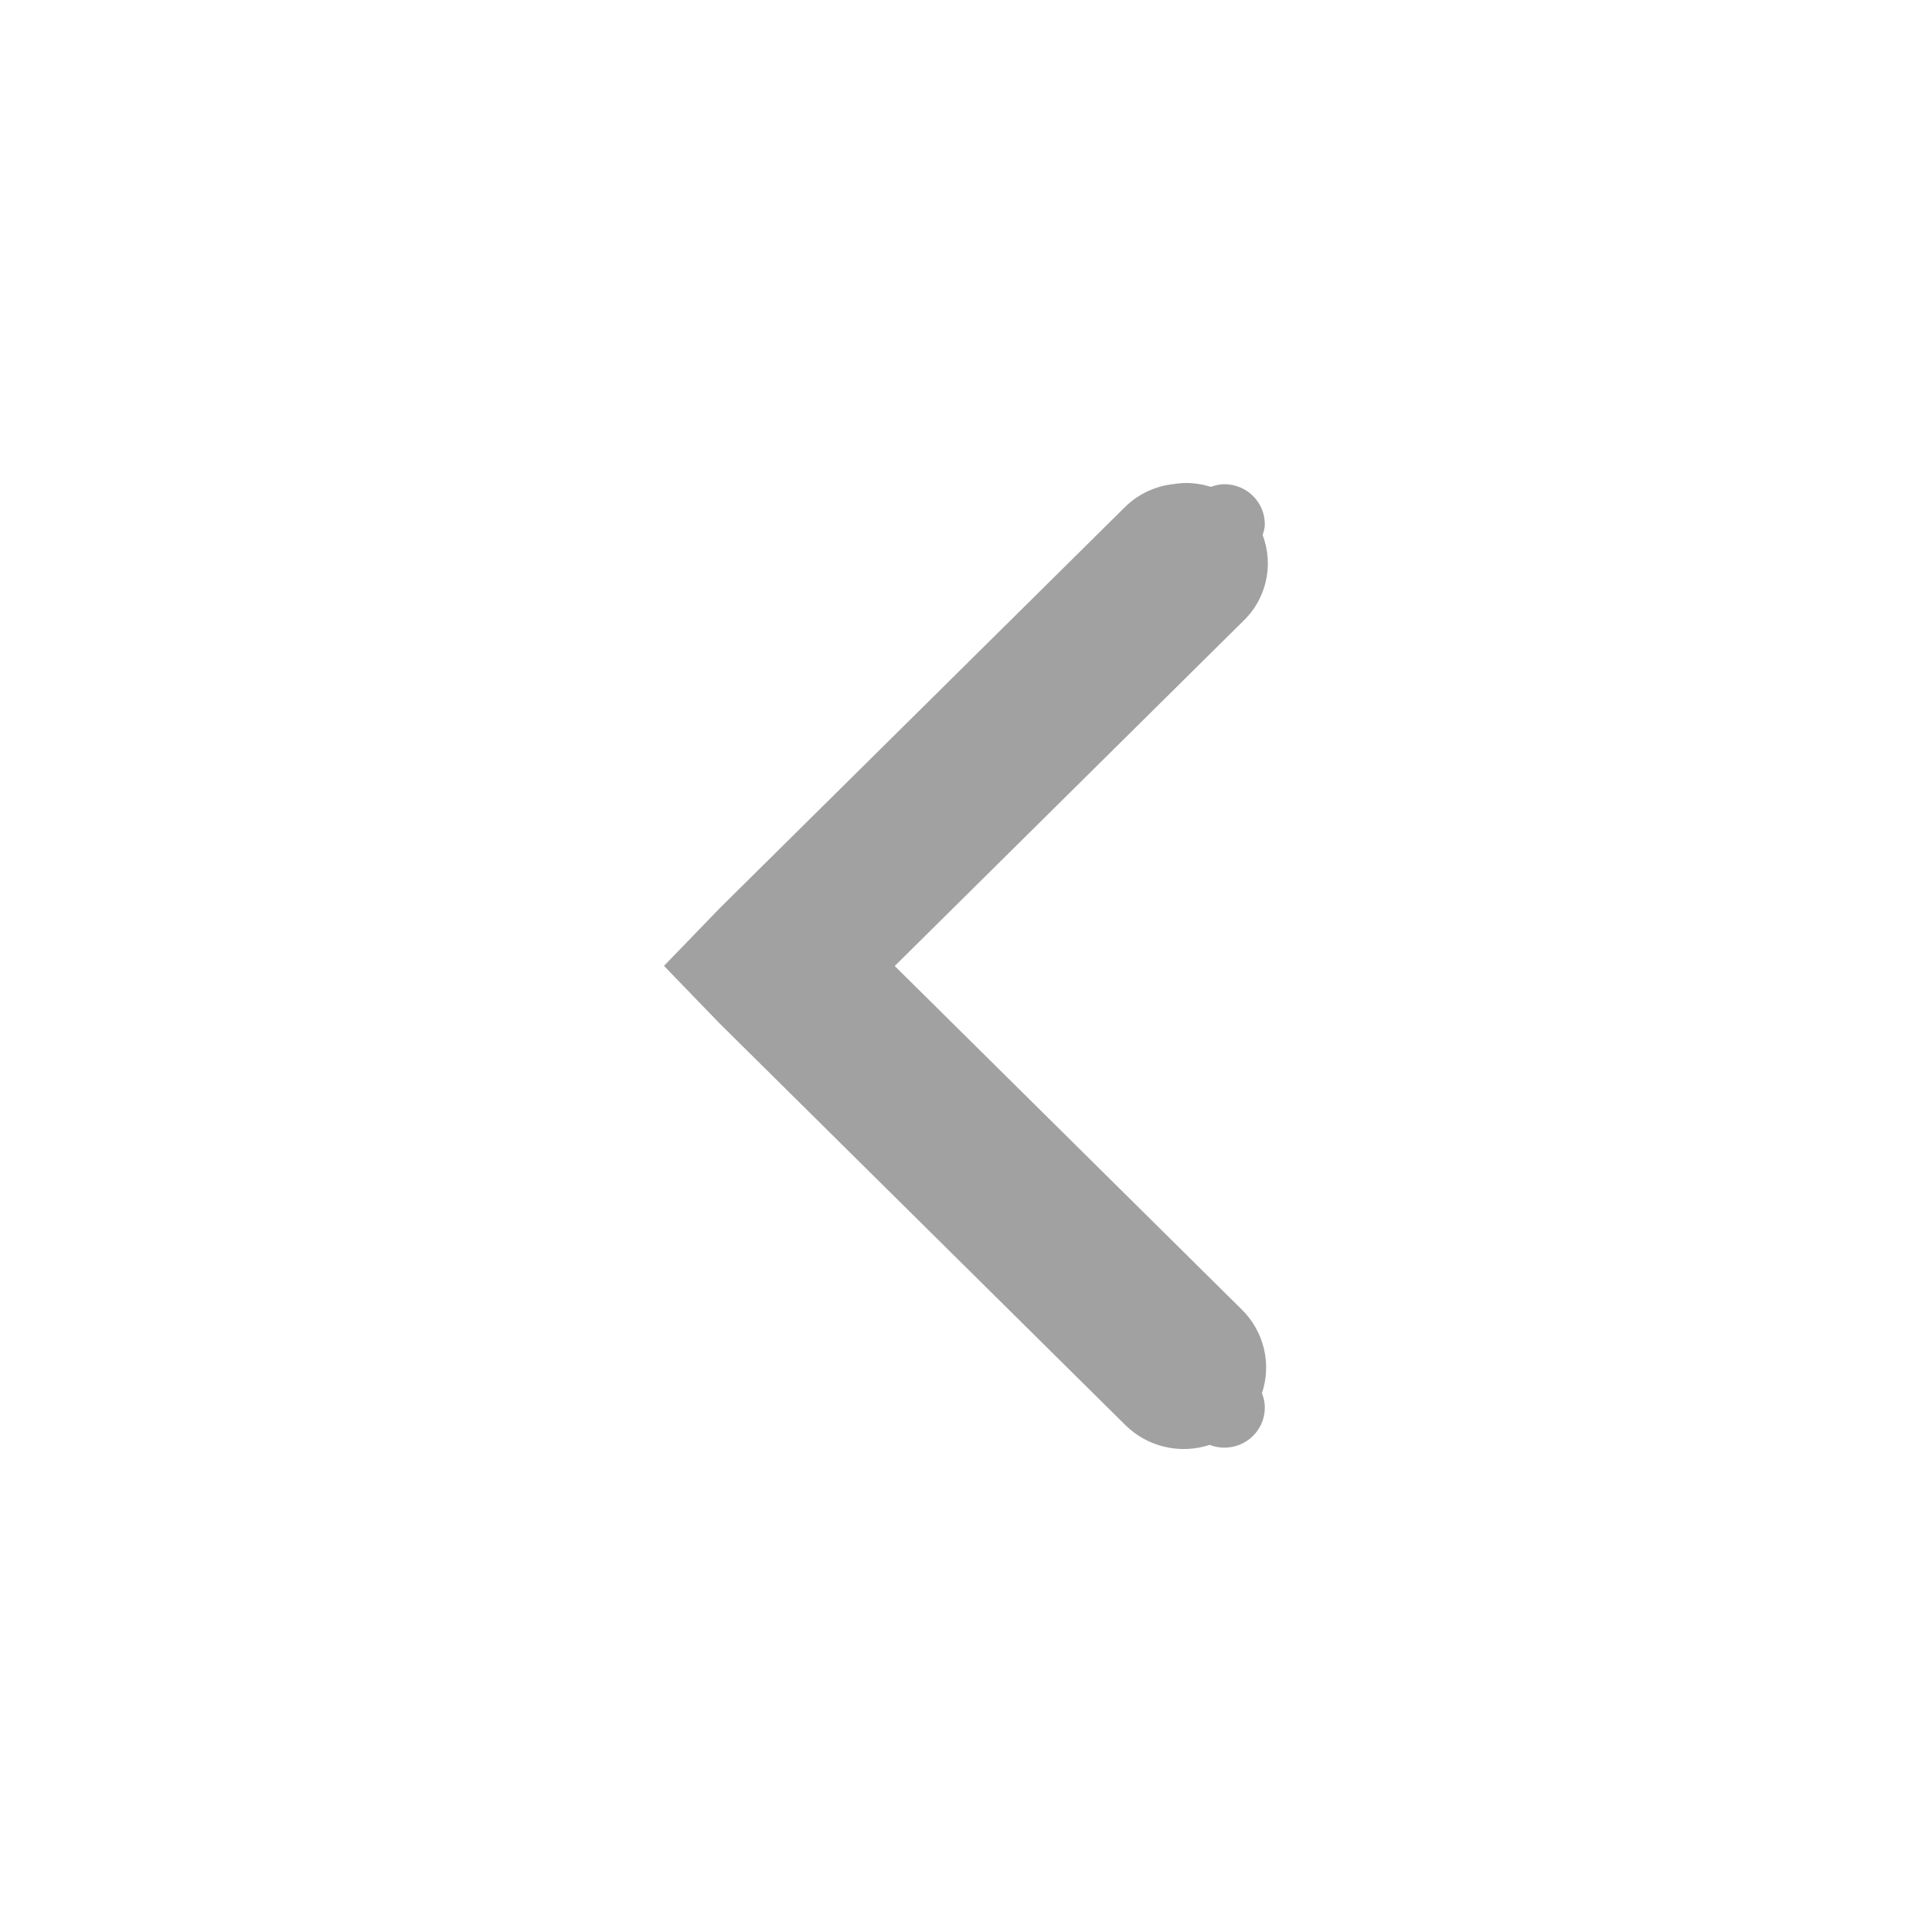
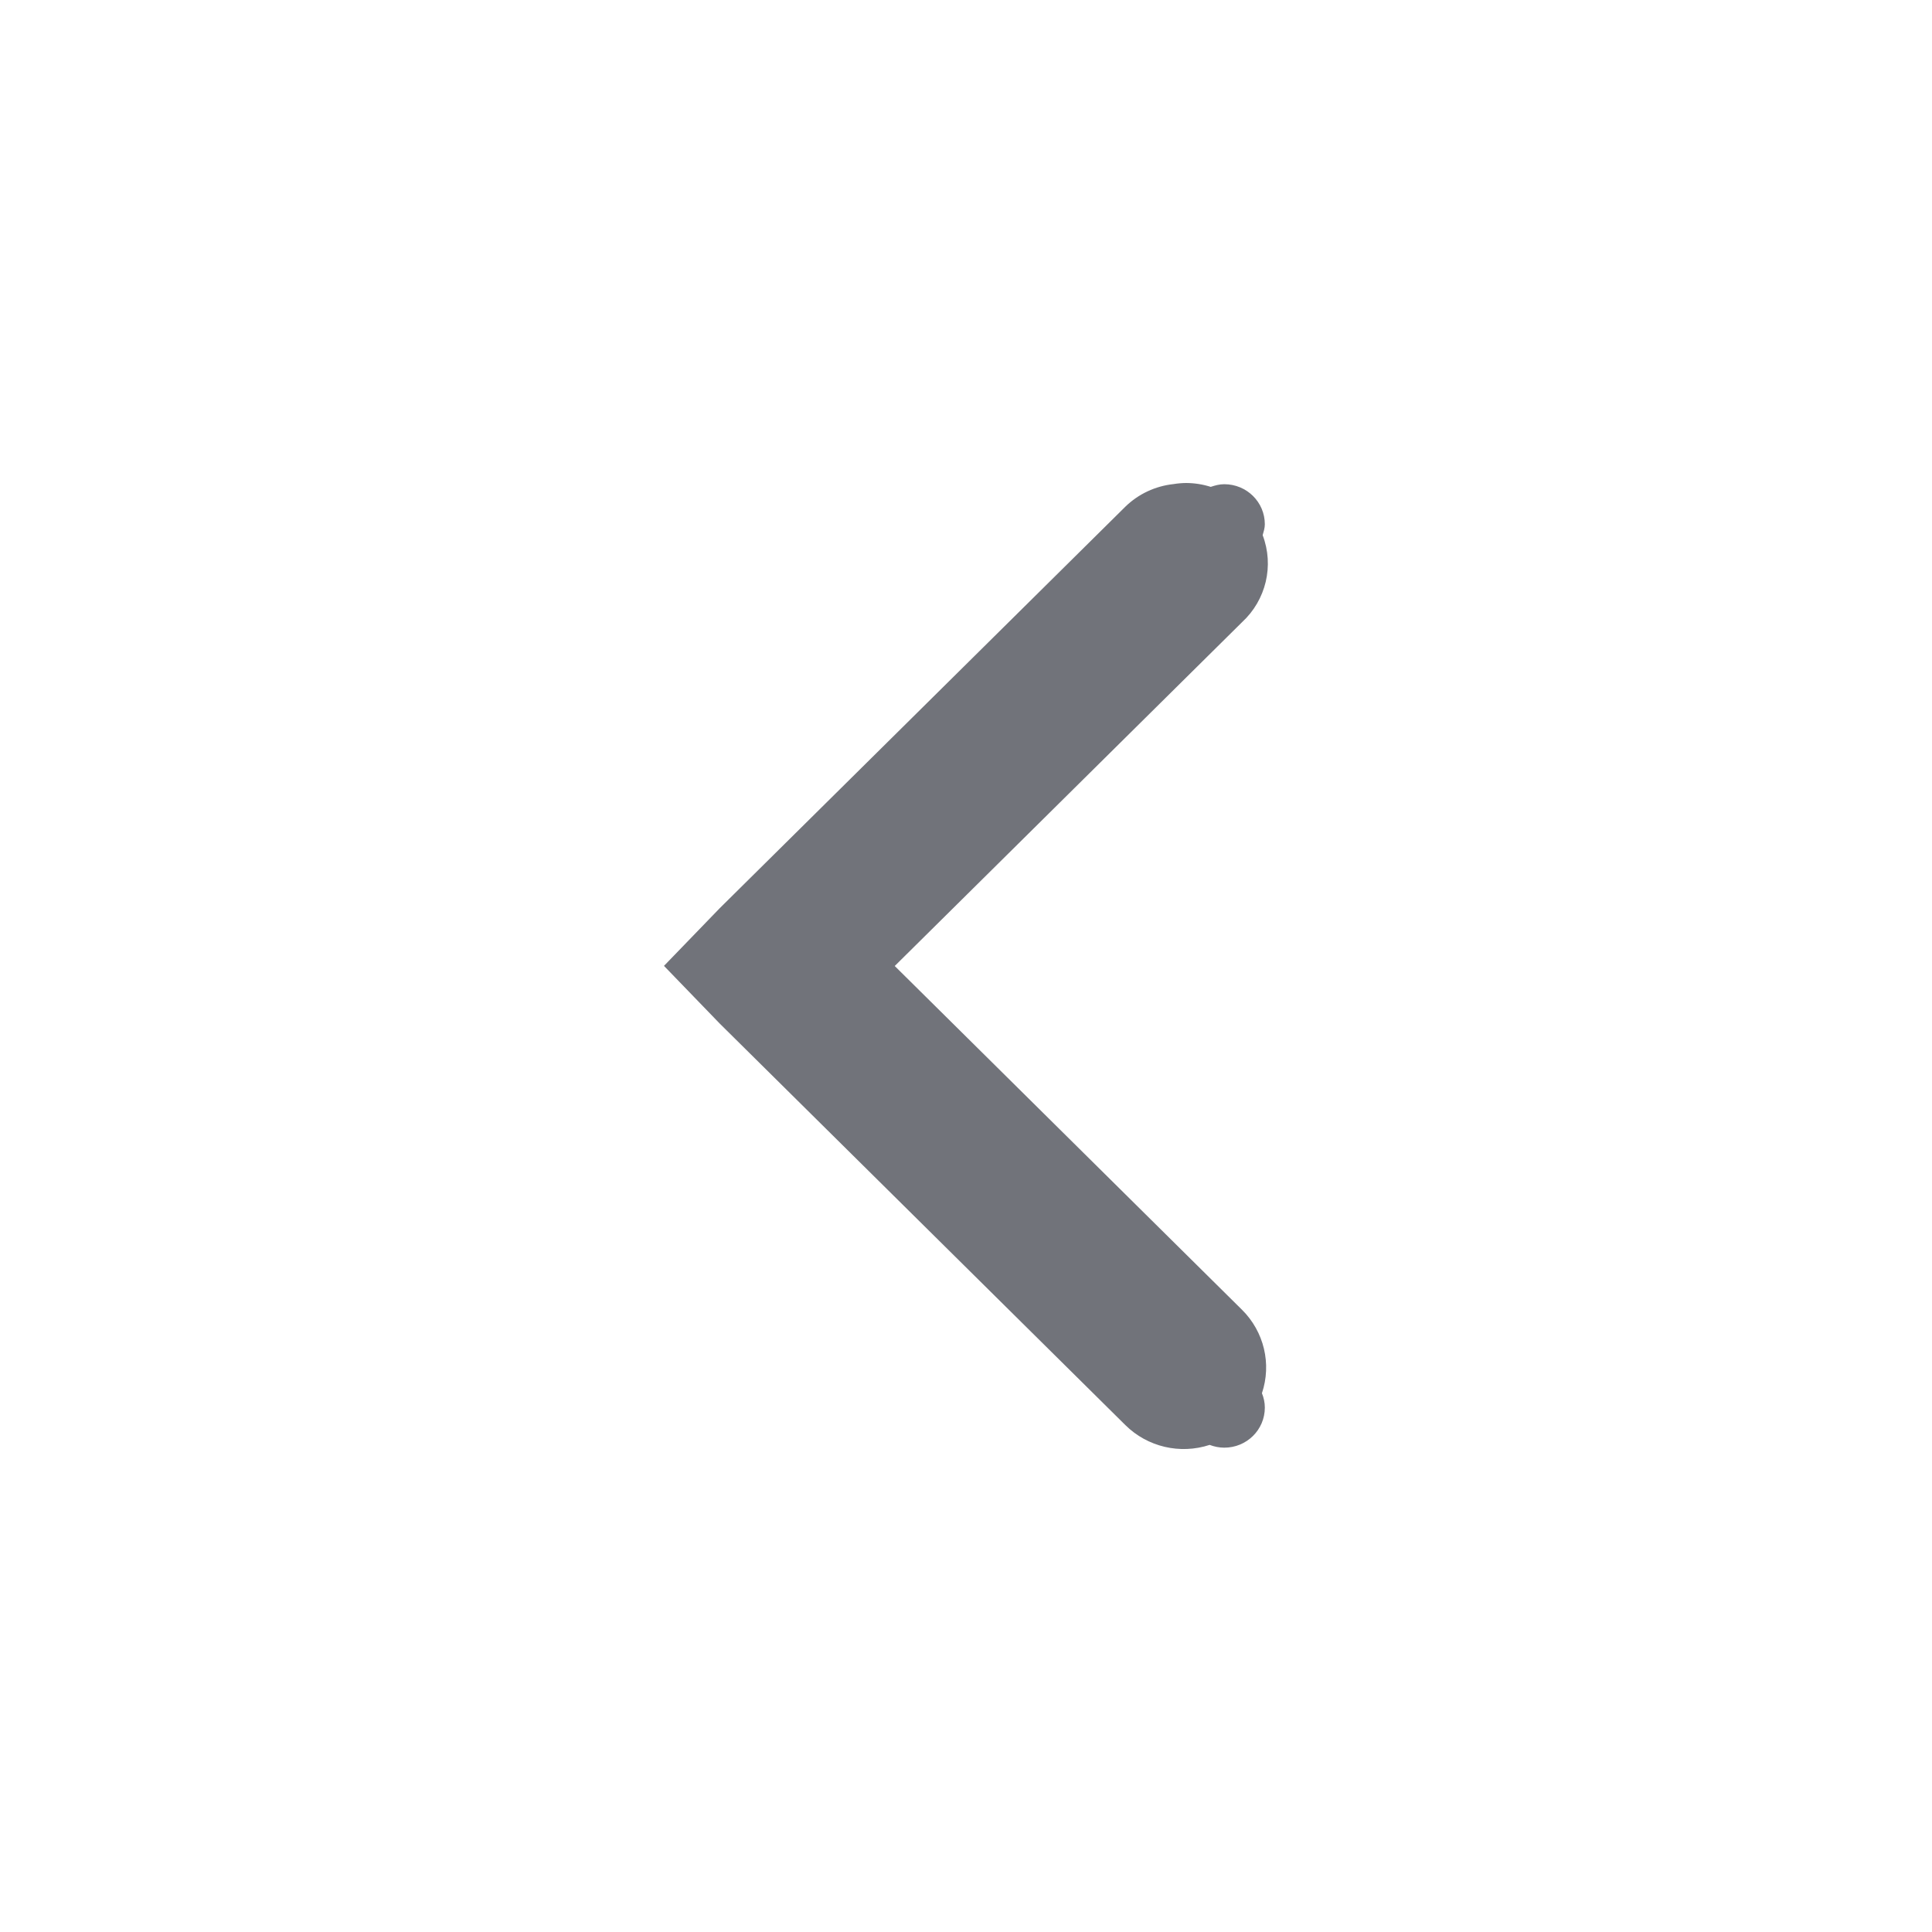
<svg xmlns="http://www.w3.org/2000/svg" height="16" id="svg7384" version="1.1" width="16">
  <defs id="defs7386" />
  <g id="layer9" style="display:inline" transform="translate(-100.0002,-747)" />
  <g id="layer10" transform="translate(-100.0002,-747)" />
  <g id="layer11" transform="translate(-100.0002,-747)" />
  <g id="layer13" transform="translate(-100.0002,-747)" />
  <g id="layer14" transform="translate(-100.0002,-747)" />
  <g id="layer15" style="display:inline" transform="translate(-100.0002,-747)" />
  <g id="g71291" style="display:inline" transform="translate(-100.0002,-747)" />
  <g id="g4953" style="display:inline" transform="translate(-100.0002,-747)" />
  <g id="layer12" style="display:inline" transform="translate(-100.0002,-747)">
-     <path style="color:#000000;font-style:normal;font-variant:normal;font-weight:normal;font-stretch:normal;font-size:medium;line-height:normal;font-family:Sans;-inkscape-font-specification:Sans;text-indent:0;text-align:start;text-decoration:none;text-decoration-line:none;letter-spacing:normal;word-spacing:normal;text-transform:none;direction:ltr;block-progression:tb;writing-mode:lr-tb;baseline-shift:baseline;text-anchor:start;display:inline;overflow:visible;visibility:visible;fill:#a1a1a1;fill-opacity:1;stroke:none;stroke-width:2;marker:none;enable-background:accumulate" d="m 109.823,751 a 0.672,0.665 0 0 0 -0.104,0.009 0.672,0.665 0 0 0 -0.399,0.187 l -3.359,3.325 -0.462,0.478 0.462,0.478 3.359,3.325 a 0.683,0.676 0 0 0 0.698,0.164 c 0.037,0.014 0.078,0.023 0.121,0.023 0.186,0 0.336,-0.148 0.336,-0.332 0,-0.042 -0.009,-0.082 -0.024,-0.119 a 0.683,0.676 0 0 0 -0.165,-0.691 l -2.876,-2.847 2.876,-2.847 a 0.672,0.665 0 0 0 0.171,-0.721 c 0.008,-0.029 0.018,-0.058 0.018,-0.09 0,-0.184 -0.15,-0.332 -0.336,-0.332 -0.04,0 -0.076,0.01 -0.112,0.022 A 0.672,0.665 0 0 0 109.823,751 Z" id="path6040" />
+     <path style="color:#000000;font-style:normal;font-variant:normal;font-weight:normal;font-stretch:normal;font-size:medium;line-height:normal;font-family:Sans;-inkscape-font-specification:Sans;text-indent:0;text-align:start;text-decoration:none;text-decoration-line:none;letter-spacing:normal;word-spacing:normal;text-transform:none;direction:ltr;block-progression:tb;writing-mode:lr-tb;baseline-shift:baseline;text-anchor:start;display:inline;overflow:visible;visibility:visible;fill:#71737a;fill-opacity:1;stroke:none;stroke-width:2;marker:none;enable-background:accumulate" d="m 109.823,751 a 0.672,0.665 0 0 0 -0.104,0.009 0.672,0.665 0 0 0 -0.399,0.187 l -3.359,3.325 -0.462,0.478 0.462,0.478 3.359,3.325 a 0.683,0.676 0 0 0 0.698,0.164 c 0.037,0.014 0.078,0.023 0.121,0.023 0.186,0 0.336,-0.148 0.336,-0.332 0,-0.042 -0.009,-0.082 -0.024,-0.119 a 0.683,0.676 0 0 0 -0.165,-0.691 l -2.876,-2.847 2.876,-2.847 a 0.672,0.665 0 0 0 0.171,-0.721 c 0.008,-0.029 0.018,-0.058 0.018,-0.09 0,-0.184 -0.15,-0.332 -0.336,-0.332 -0.04,0 -0.076,0.01 -0.112,0.022 A 0.672,0.665 0 0 0 109.823,751 Z" id="path6040" />
  </g>
</svg>
